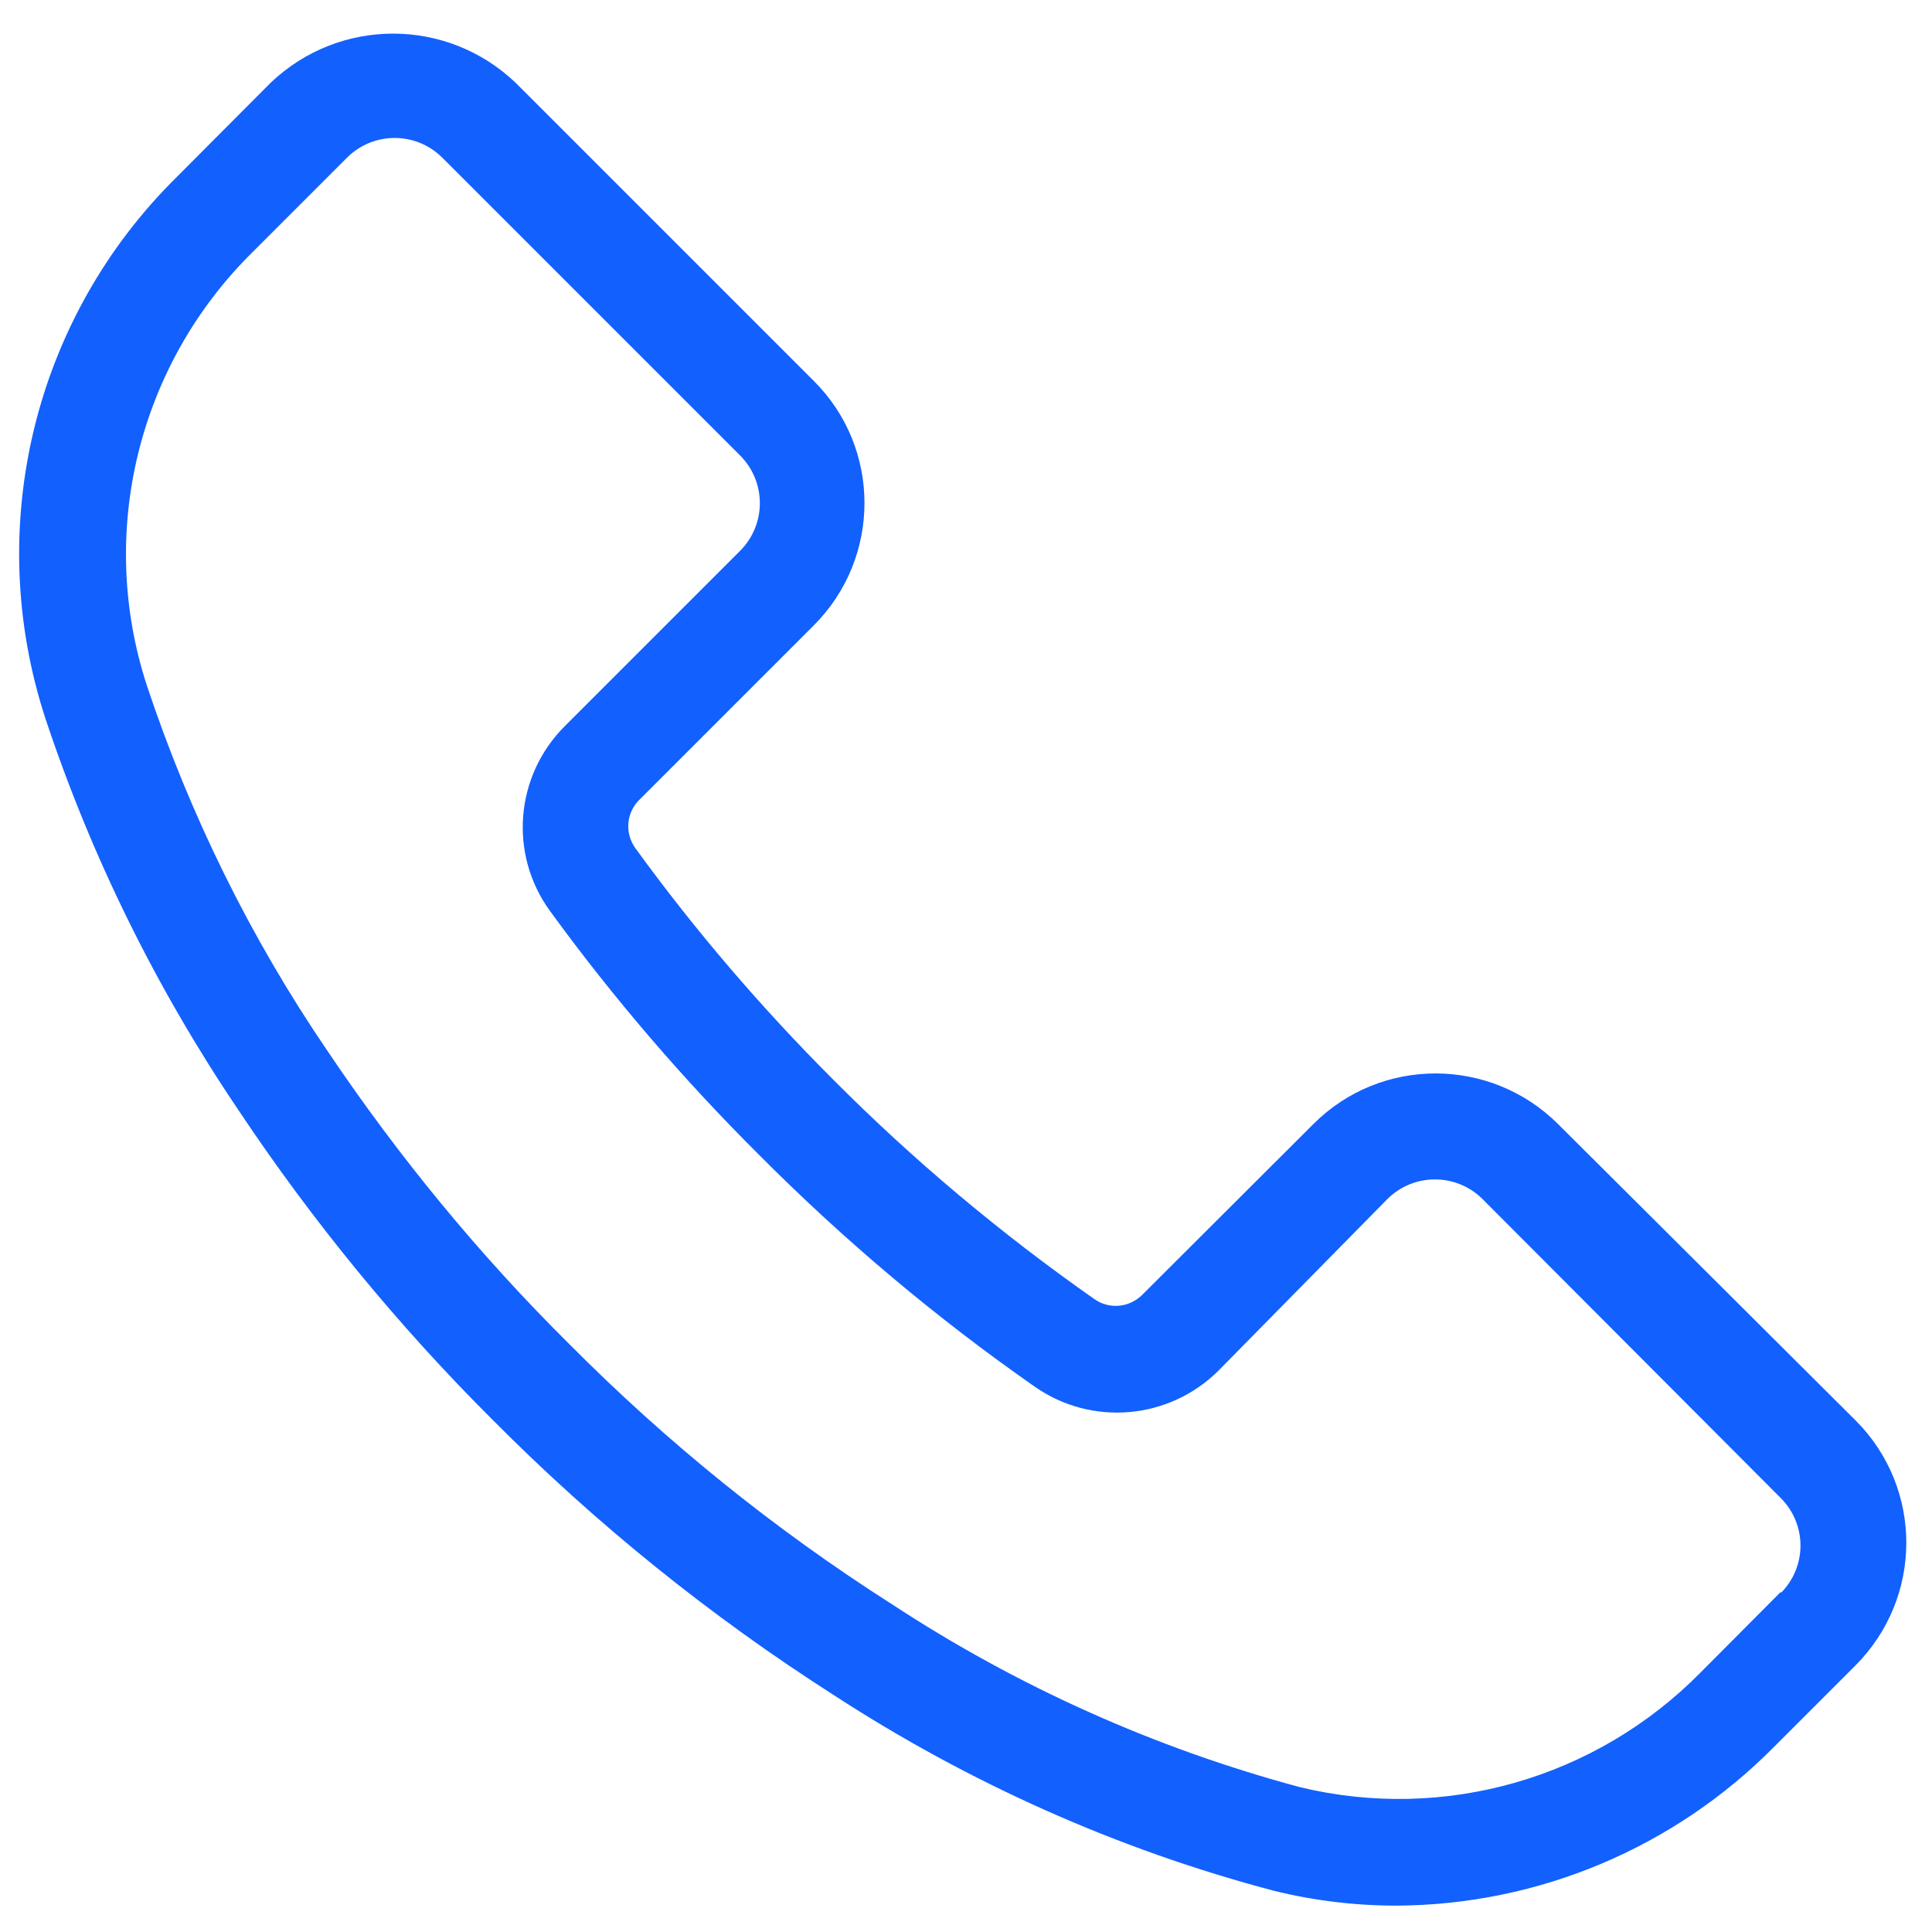
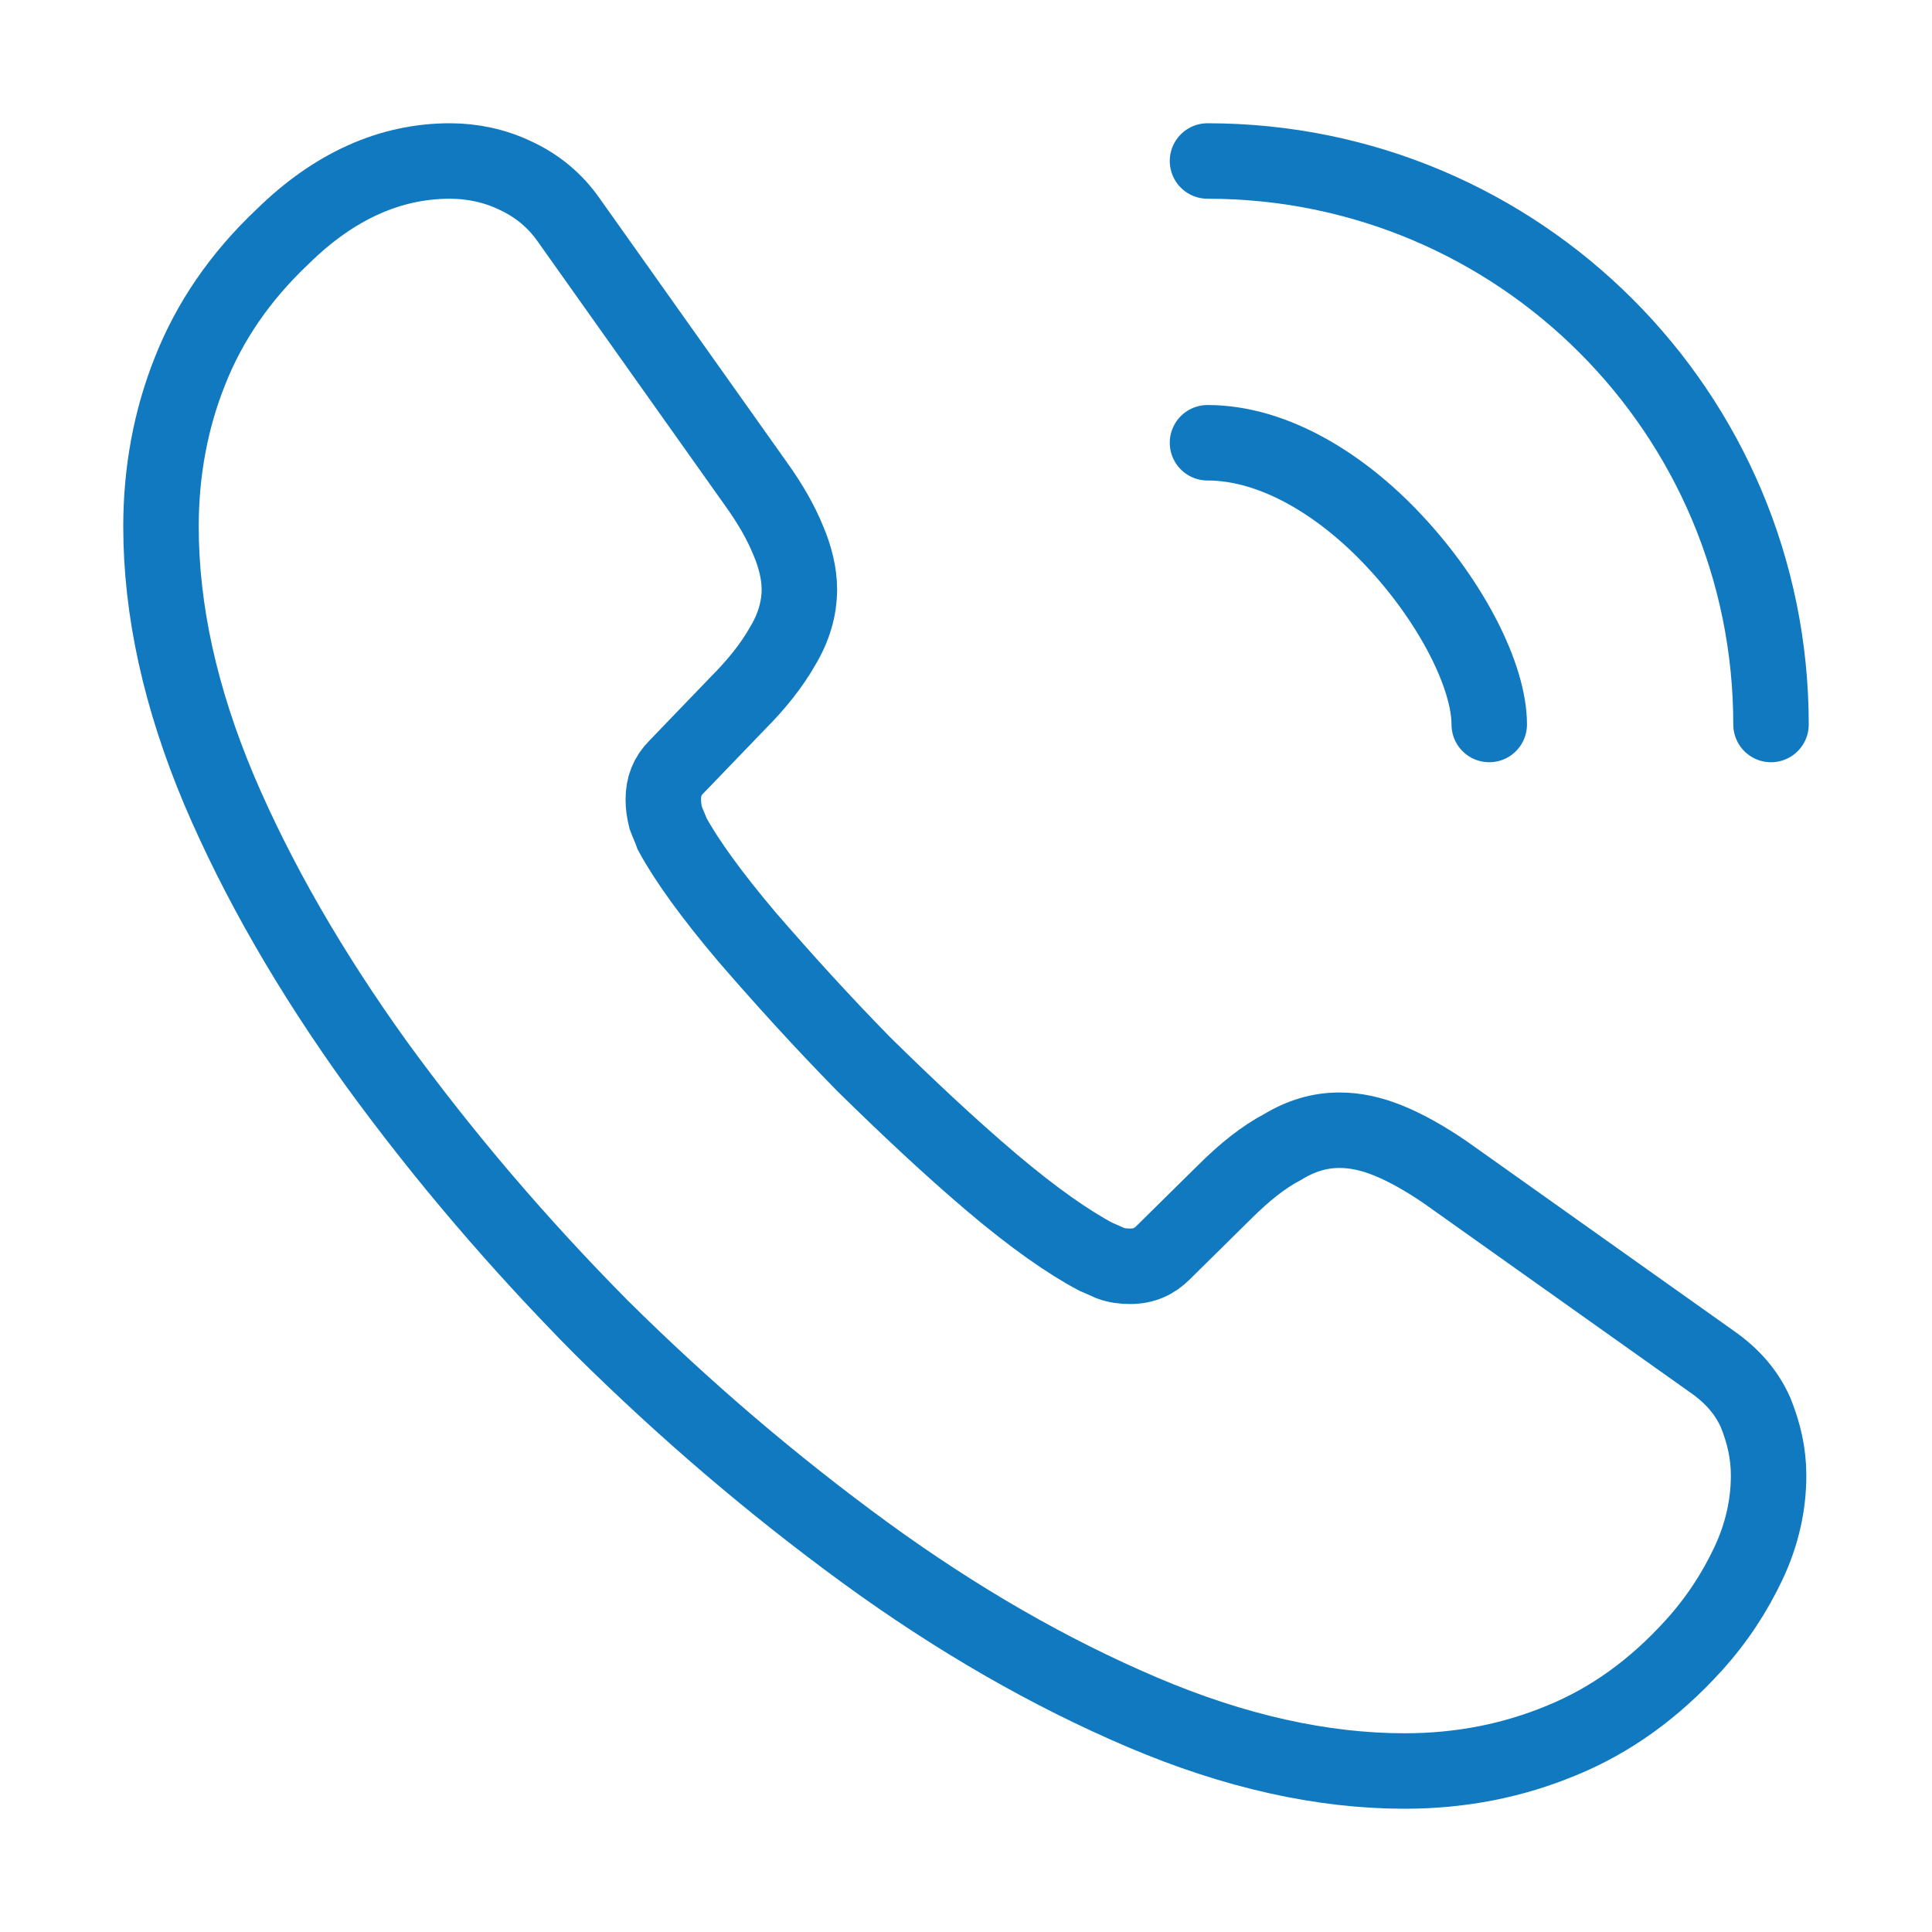
- <svg xmlns="http://www.w3.org/2000/svg" version="1.1" id="Layer_1" x="0px" y="0px" viewBox="0 0 505.7 505.7" style="enable-background:new 0 0 505.7 505.7;" xml:space="preserve">
-   <style type="text/css">
- 	.st0{fill:#1260FE;}
- </style>
-   <g>
-     <g>
-       <path class="st0" d="M485.8,371.9l-77.9-77.6c-17.7-17.7-46.4-17.8-64.1-0.1c0,0-0.1,0.1-0.1,0.1L299,338.9    c-3.4,3.4-8.7,3.9-12.6,1.1c-24.4-17.1-47.3-36.3-68.3-57.4c-18.8-18.8-36.2-39.1-51.8-60.6c-2.8-3.9-2.4-9.2,1-12.6l45.7-45.7    c17.7-17.7,17.7-46.4,0-64L135,21.7c-18-17.2-46.2-17.2-64.2,0L46.2,46.4C8.9,83.2-4.4,137.9,11.8,187.8    c12.1,36.5,29.2,71.1,50.7,102.9c19.4,29.1,41.7,56.3,66.5,81c27,27.2,56.9,51.3,89.1,71.9c35.5,23.1,74.4,40.5,115.3,51.3    c10.5,2.6,21.3,3.9,32.2,3.9c37.2-0.2,72.7-15.2,98.8-41.6l21.2-21.2C503.4,418.2,503.4,389.6,485.8,371.9z M466.1,417    C466.1,417,466.1,417.1,466.1,417l0.1-0.4L445,437.9c-27.3,27.6-66.9,39-104.7,29.9c-38-10.2-74.1-26.4-107-48    c-30.6-19.5-58.9-42.4-84.4-68.1c-23.5-23.3-44.6-49-63.1-76.5c-20.2-29.6-36.1-61.9-47.4-95.9c-13-40-2.2-83.8,27.7-113.3    l24.7-24.7c6.9-6.9,18-6.9,24.9-0.1c0,0,0,0,0.1,0.1l77.9,77.9c6.9,6.9,6.9,18,0.1,24.9c0,0,0,0-0.1,0.1L147.9,190    c-13.1,13-14.8,33.6-3.9,48.5c16.5,22.7,34.9,44.1,54.8,63.9c22.2,22.3,46.3,42.6,72.1,60.6c14.9,10.4,35.1,8.6,48-4.2l44.2-44.9    c6.9-6.9,18-6.9,24.9-0.1c0,0,0,0,0.1,0.1l78,78.2C473,399,473,410.1,466.1,417z" />
-     </g>
-   </g>
+ <svg xmlns="http://www.w3.org/2000/svg" width="64" height="64" viewBox="0 0 64 64" fill="none">
+   <path d="M58.587 48.88C58.587 49.84 58.373 50.827 57.92 51.787C57.467 52.747 56.88 53.653 56.107 54.507C54.8 55.947 53.36 56.987 51.733 57.653C50.133 58.32 48.4 58.667 46.533 58.667C43.813 58.667 40.907 58.027 37.84 56.72C34.773 55.413 31.707 53.653 28.667 51.44C25.6 49.2 22.693 46.72 19.92 43.973C17.173 41.2 14.693 38.293 12.48 35.253C10.293 32.213 8.533 29.173 7.253 26.16C5.973 23.12 5.333 20.213 5.333 17.44C5.333 15.627 5.653 13.893 6.293 12.293C6.933 10.667 7.947 9.173 9.36 7.84C11.067 6.16 12.933 5.333 14.907 5.333C15.653 5.333 16.4 5.493 17.067 5.813C17.76 6.133 18.373 6.613 18.853 7.307L25.04 16.027C25.52 16.693 25.867 17.307 26.107 17.893C26.347 18.453 26.48 19.013 26.48 19.52C26.48 20.16 26.293 20.8 25.92 21.413C25.573 22.027 25.067 22.667 24.427 23.307L22.4 25.413C22.107 25.707 21.973 26.053 21.973 26.48C21.973 26.693 22 26.88 22.053 27.093C22.133 27.307 22.213 27.467 22.267 27.627C22.747 28.507 23.573 29.653 24.747 31.04C25.947 32.427 27.227 33.84 28.613 35.253C30.053 36.667 31.44 37.973 32.853 39.173C34.24 40.347 35.387 41.147 36.293 41.627C36.427 41.68 36.587 41.76 36.773 41.84C36.987 41.92 37.2 41.947 37.44 41.947C37.893 41.947 38.24 41.787 38.533 41.493L40.56 39.493C41.227 38.827 41.867 38.32 42.48 38C43.093 37.627 43.707 37.44 44.373 37.44C44.88 37.44 45.413 37.547 46 37.787C46.587 38.027 47.2 38.373 47.867 38.827L56.693 45.093C57.387 45.573 57.867 46.133 58.16 46.8C58.427 47.467 58.587 48.133 58.587 48.88Z" stroke="#1079C0" stroke-width="2.5" stroke-miterlimit="10" />
+   <path d="M49.333 24C49.333 22.4 48.08 19.947 46.213 17.947C44.507 16.107 42.24 14.667 40 14.667" stroke="#1079C0" stroke-width="2.5" stroke-linecap="round" stroke-linejoin="round" />
+   <path d="M58.667 24C58.667 13.68 50.32 5.333 40 5.333" stroke="#1079C0" stroke-width="2.5" stroke-linecap="round" stroke-linejoin="round" />
</svg>
